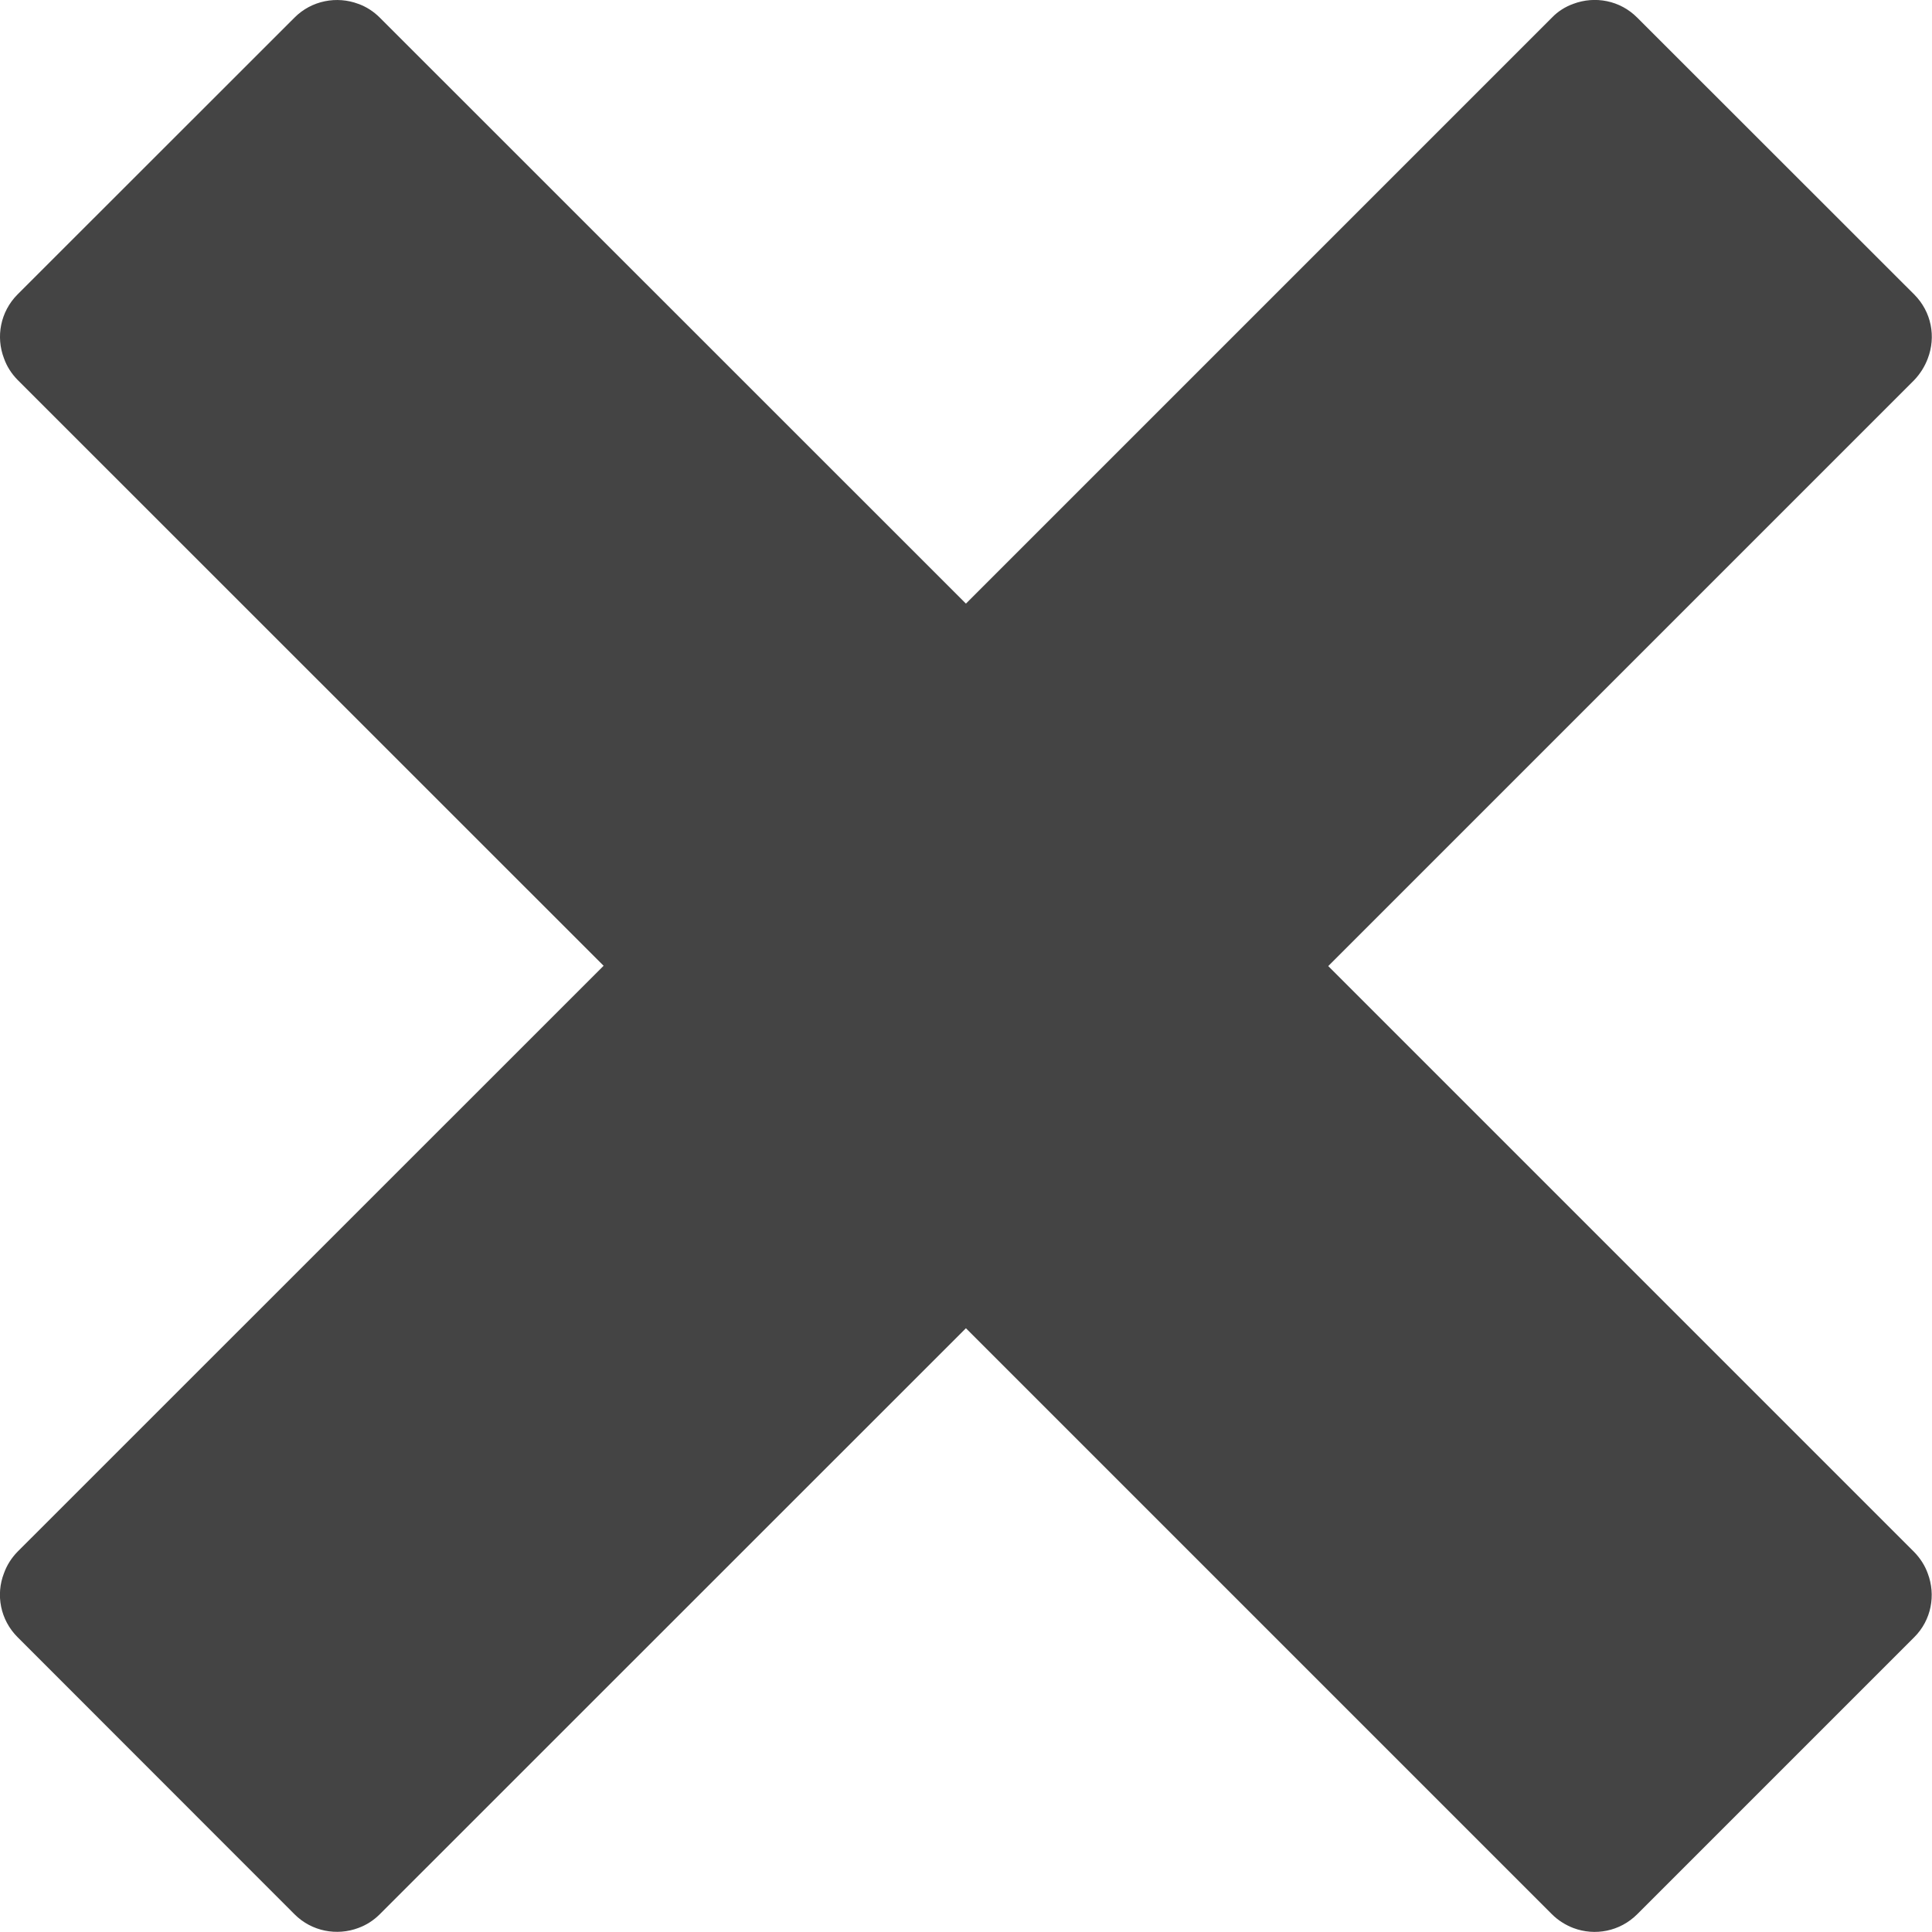
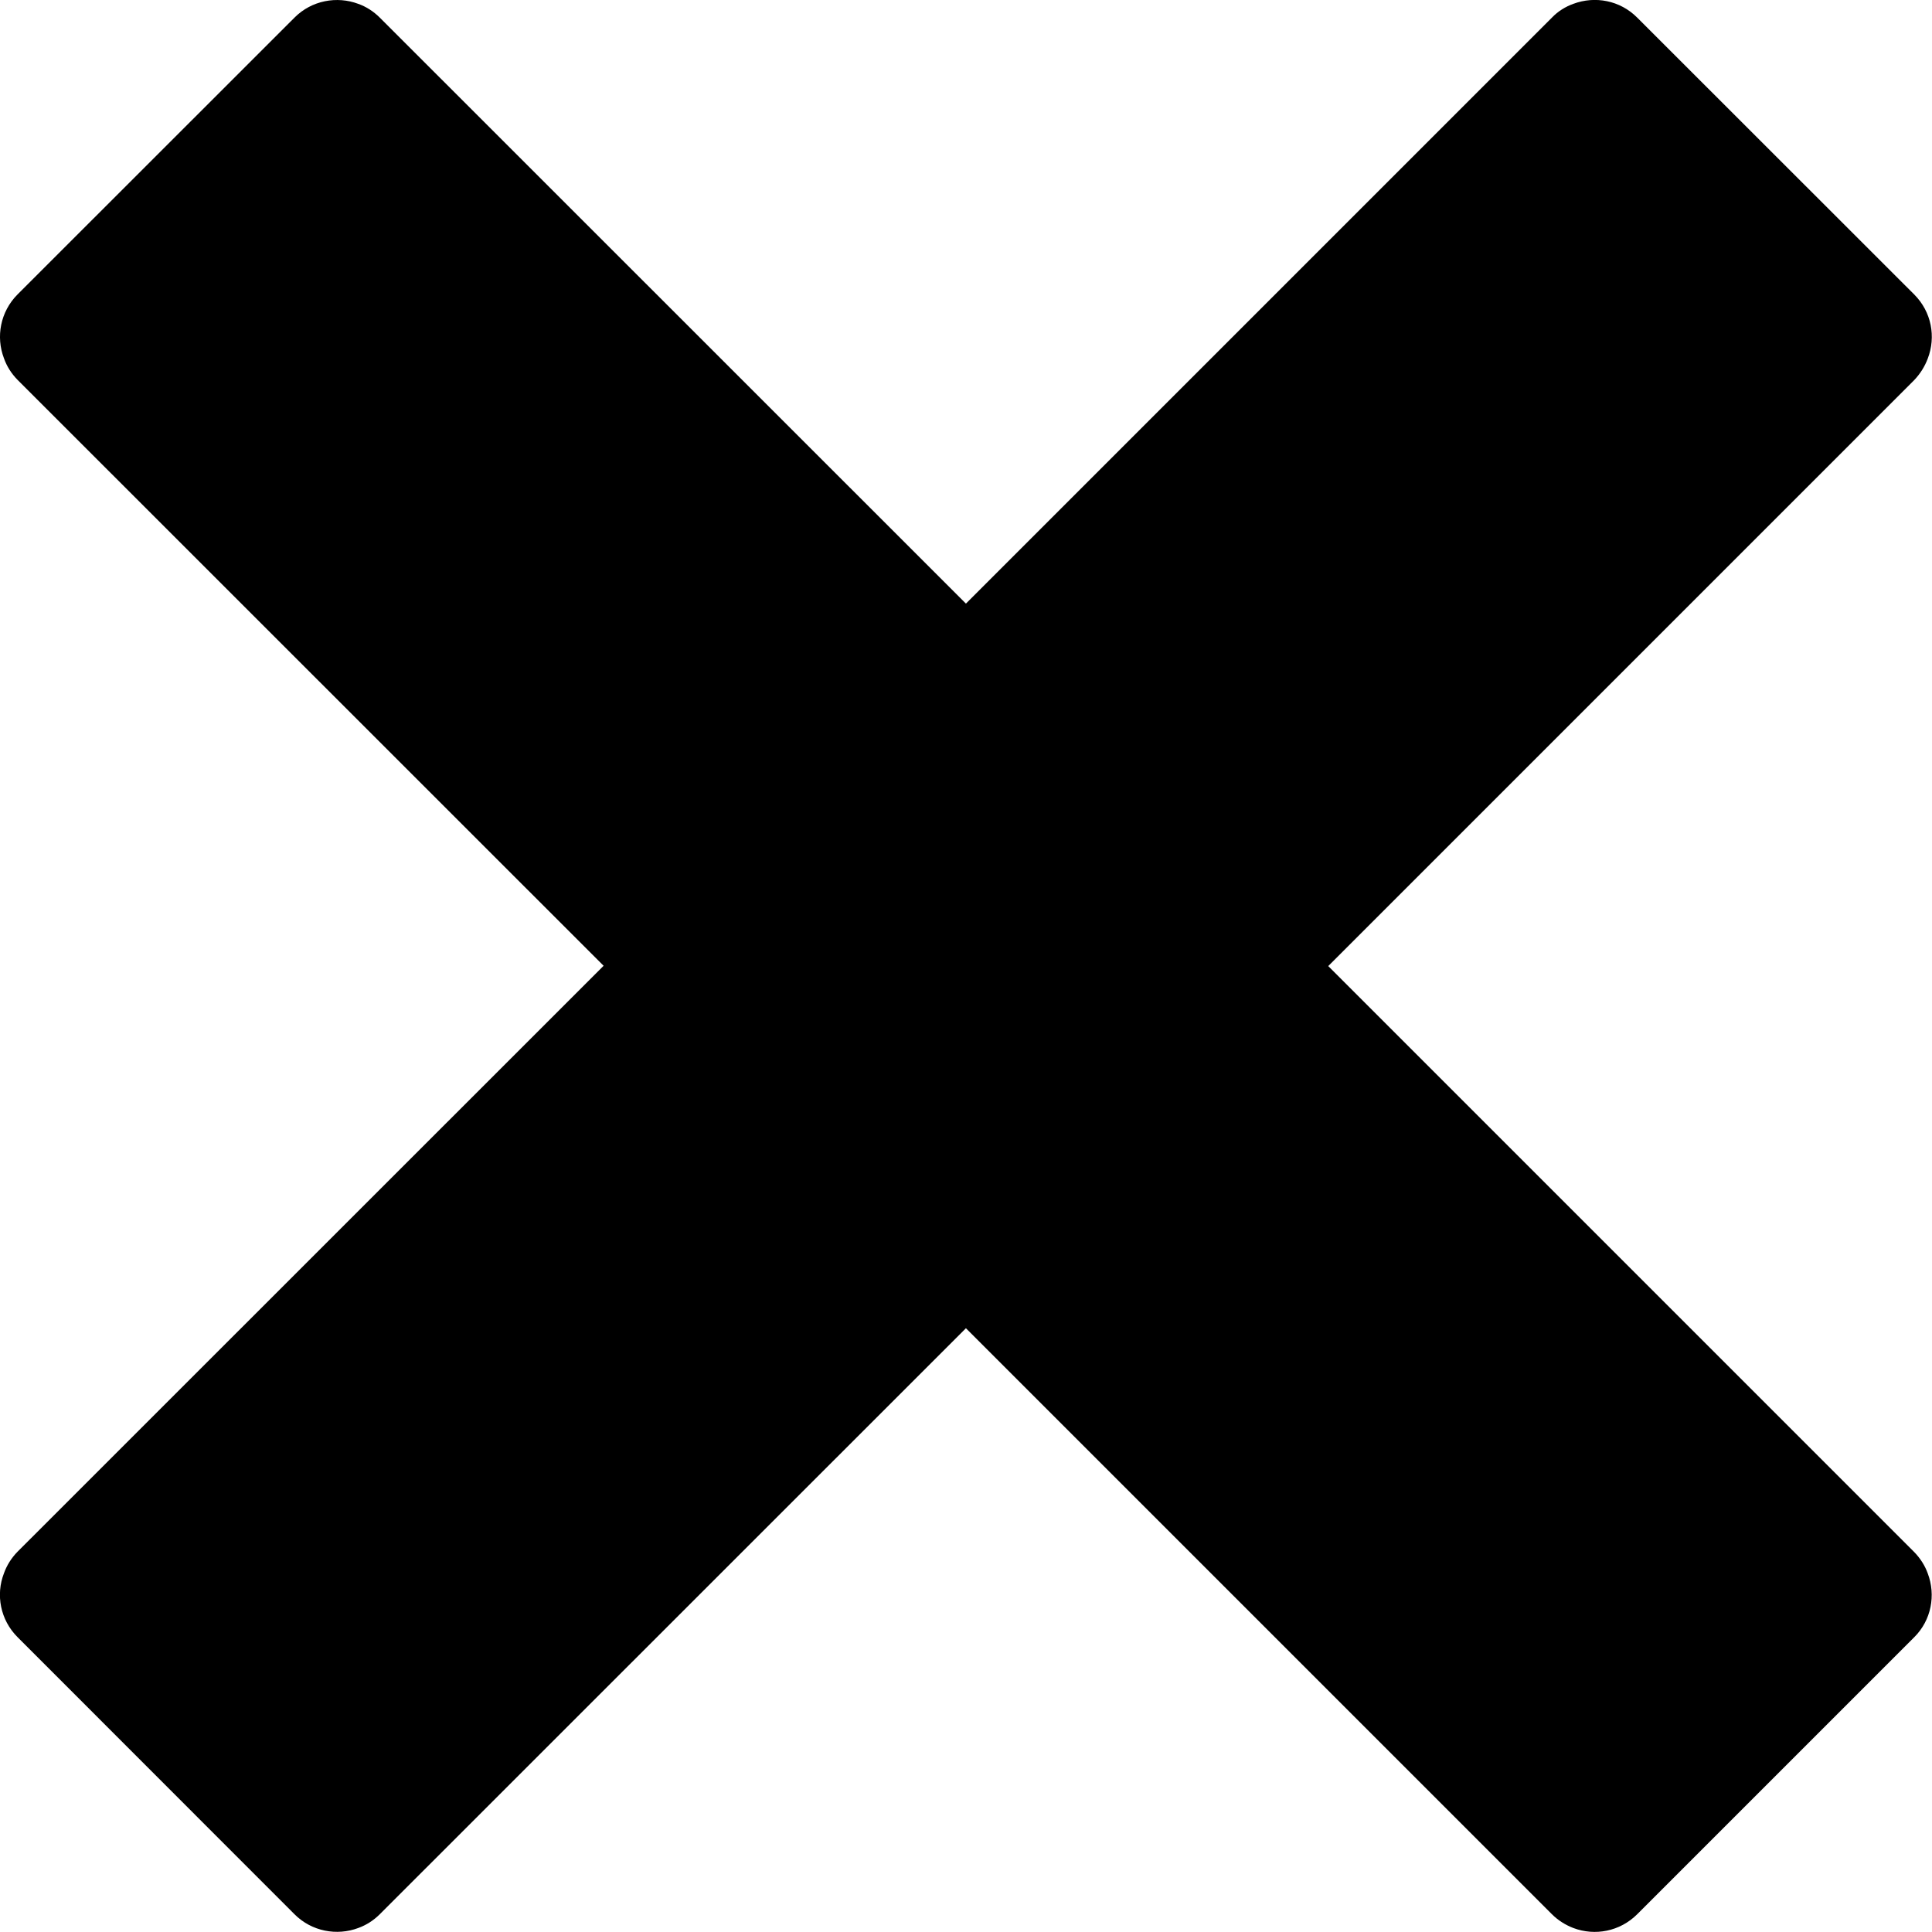
<svg xmlns="http://www.w3.org/2000/svg" version="1.1" id="Layer_1" x="0px" y="0px" width="13.123px" height="13.123px" viewBox="0 0 13.123 13.123" enable-background="new 0 0 13.123 13.123" xml:space="preserve">
-   <path fill="#444444" d="M13.002,10.542L13.002,10.542l-3.98-3.98l3.98-3.98c0.041-0.043,0.072-0.093,0.092-0.146  C13.151,2.288,13.12,2.118,13.002,2l-1.881-1.88c-0.117-0.118-0.287-0.149-0.434-0.094c-0.053,0.019-0.104,0.05-0.146,0.094  l-3.98,3.98L2.58,0.12C2.537,0.077,2.487,0.045,2.433,0.026C2.289-0.028,2.117,0.002,2,0.12L0.119,2  C0.002,2.118-0.029,2.288,0.027,2.434c0.019,0.054,0.05,0.103,0.092,0.146l3.981,3.98l-3.981,3.98  c-0.042,0.043-0.073,0.093-0.092,0.146c-0.057,0.146-0.025,0.317,0.092,0.434L2,13.002c0.117,0.118,0.289,0.148,0.433,0.094  c0.055-0.02,0.104-0.051,0.147-0.094l3.981-3.98l3.98,3.98c0.043,0.043,0.094,0.074,0.146,0.094  c0.146,0.055,0.316,0.024,0.434-0.094l1.881-1.881c0.117-0.116,0.148-0.287,0.092-0.434C13.075,10.634,13.043,10.584,13.002,10.542" />
+   <path d="M13.002,10.542L13.002,10.542l-3.98-3.98l3.98-3.98c0.041-0.043,0.072-0.093,0.092-0.146  C13.151,2.288,13.12,2.118,13.002,2l-1.881-1.88c-0.117-0.118-0.287-0.149-0.434-0.094c-0.053,0.019-0.104,0.05-0.146,0.094  l-3.98,3.98L2.58,0.12C2.537,0.077,2.487,0.045,2.433,0.026C2.289-0.028,2.117,0.002,2,0.12L0.119,2  C0.002,2.118-0.029,2.288,0.027,2.434c0.019,0.054,0.05,0.103,0.092,0.146l3.981,3.98l-3.981,3.98  c-0.042,0.043-0.073,0.093-0.092,0.146c-0.057,0.146-0.025,0.317,0.092,0.434L2,13.002c0.117,0.118,0.289,0.148,0.433,0.094  c0.055-0.02,0.104-0.051,0.147-0.094l3.981-3.98l3.98,3.98c0.043,0.043,0.094,0.074,0.146,0.094  c0.146,0.055,0.316,0.024,0.434-0.094l1.881-1.881c0.117-0.116,0.148-0.287,0.092-0.434C13.075,10.634,13.043,10.584,13.002,10.542" />
</svg>
